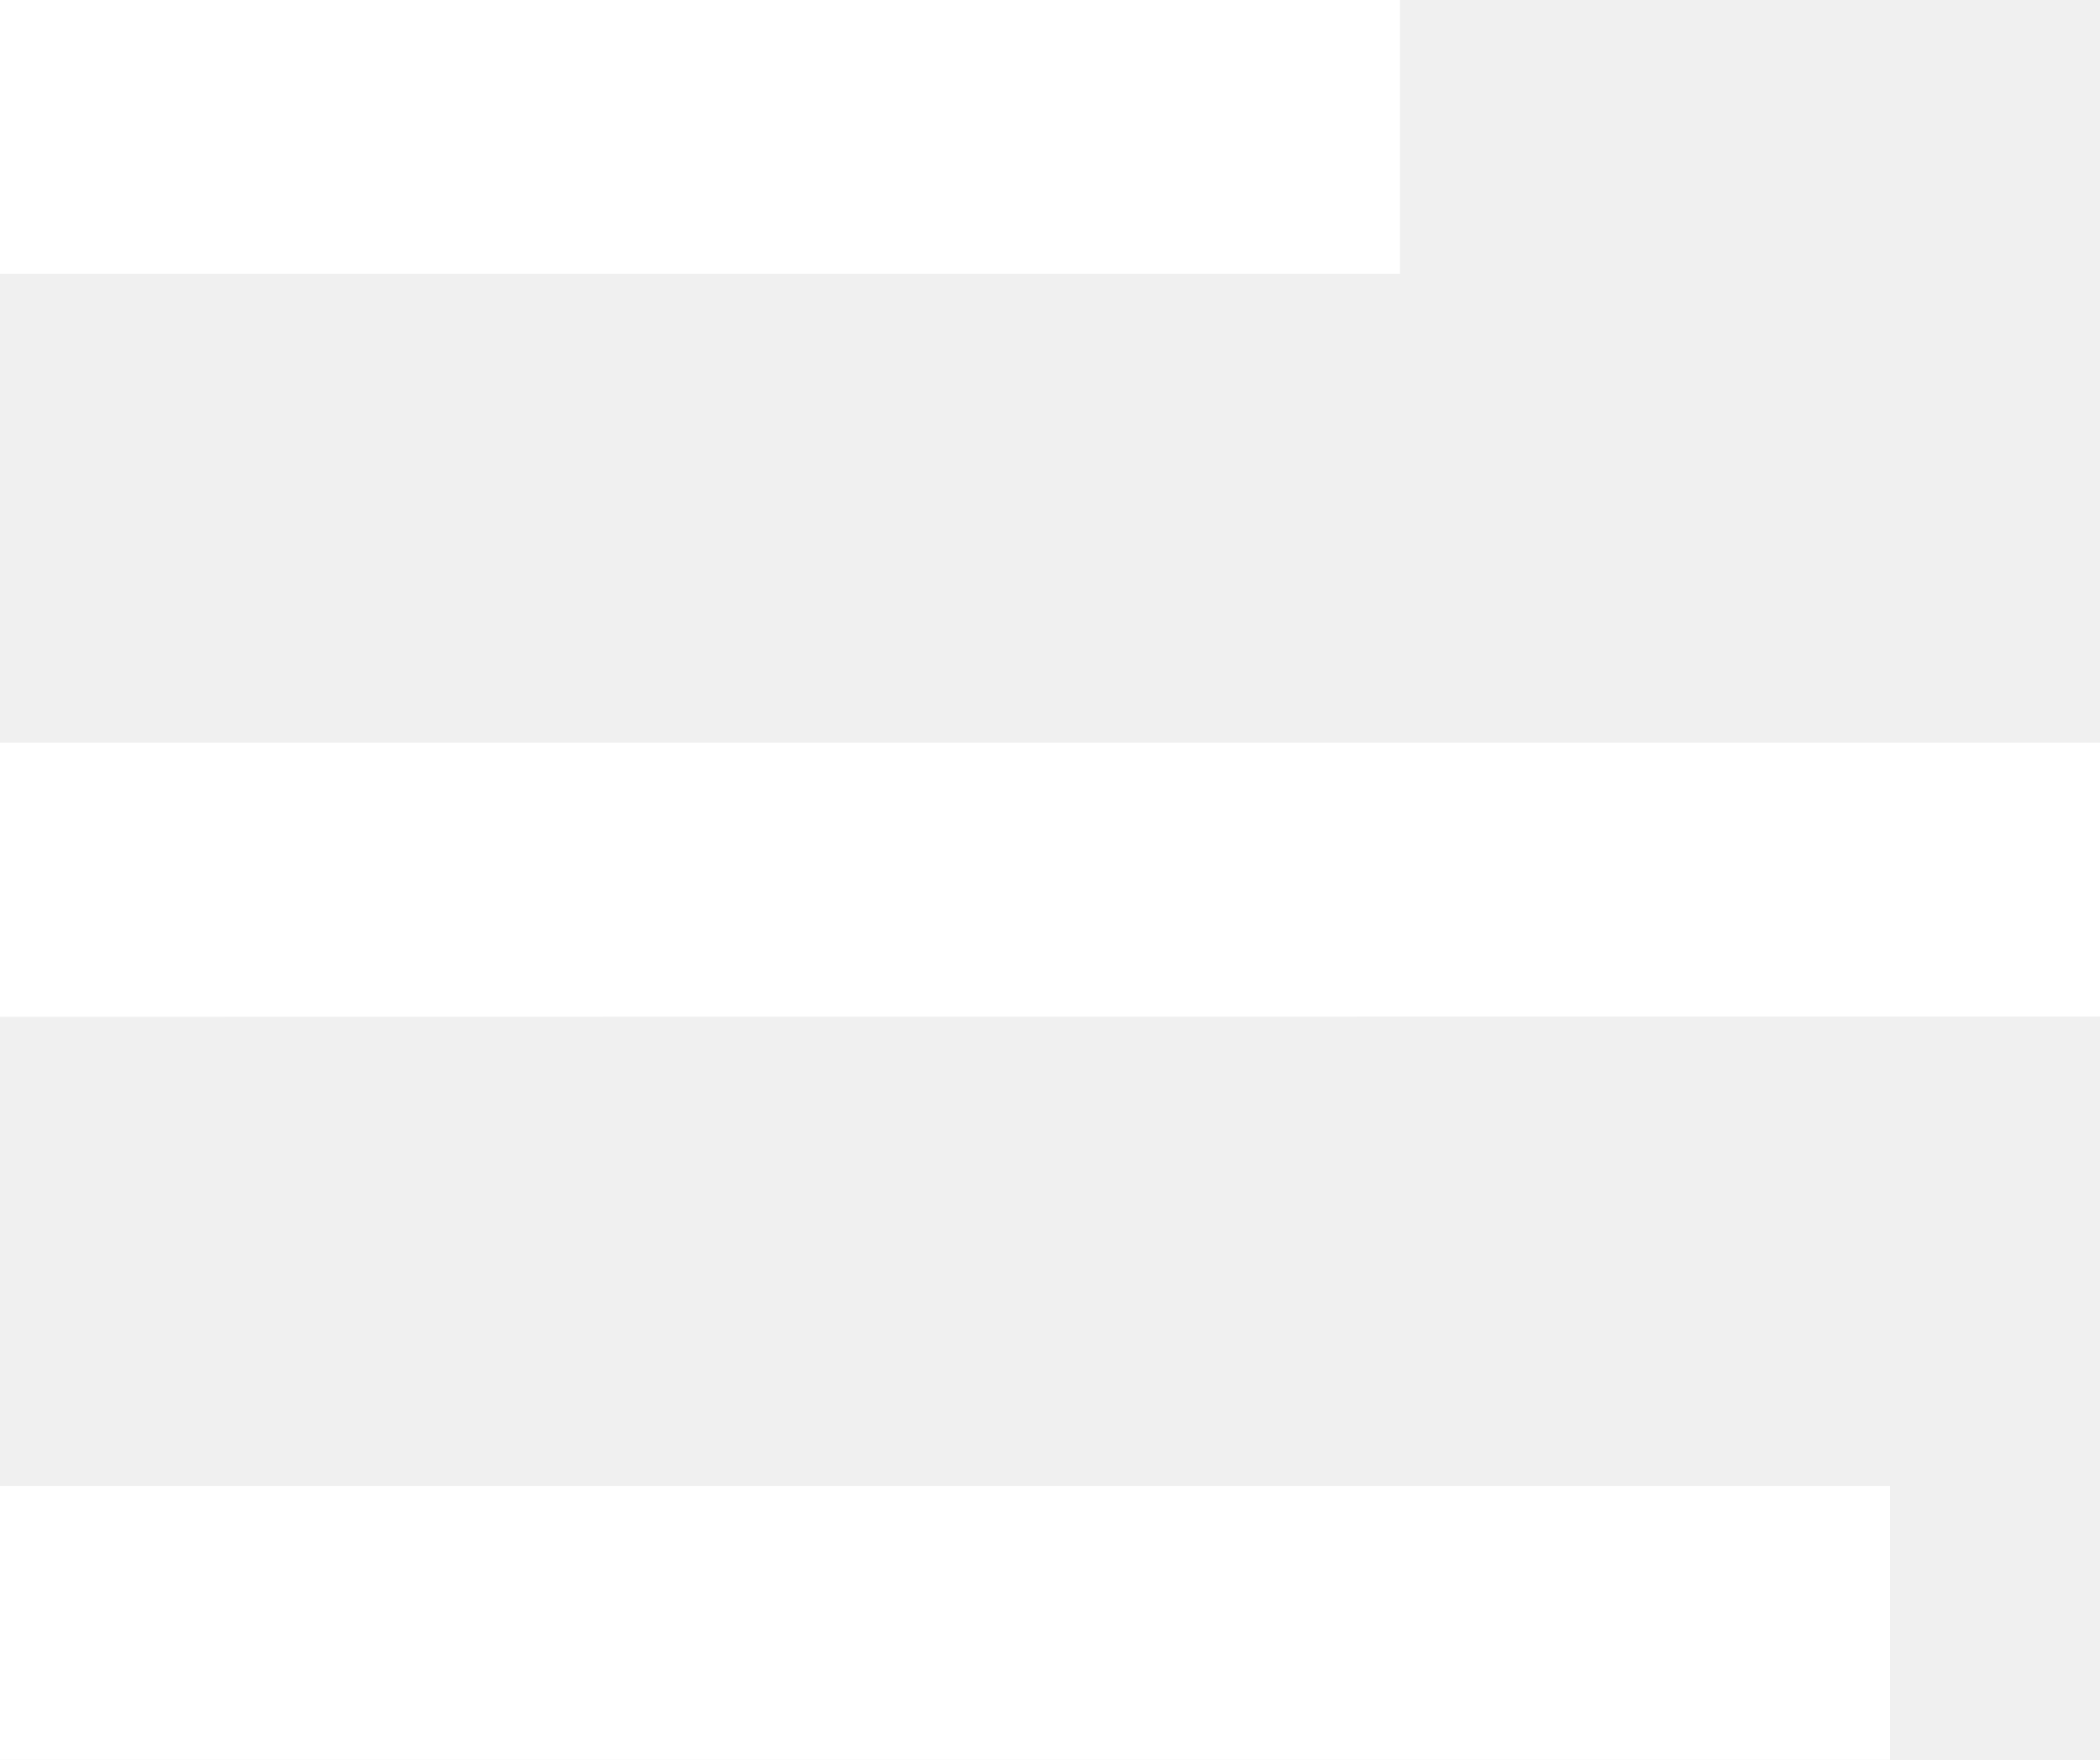
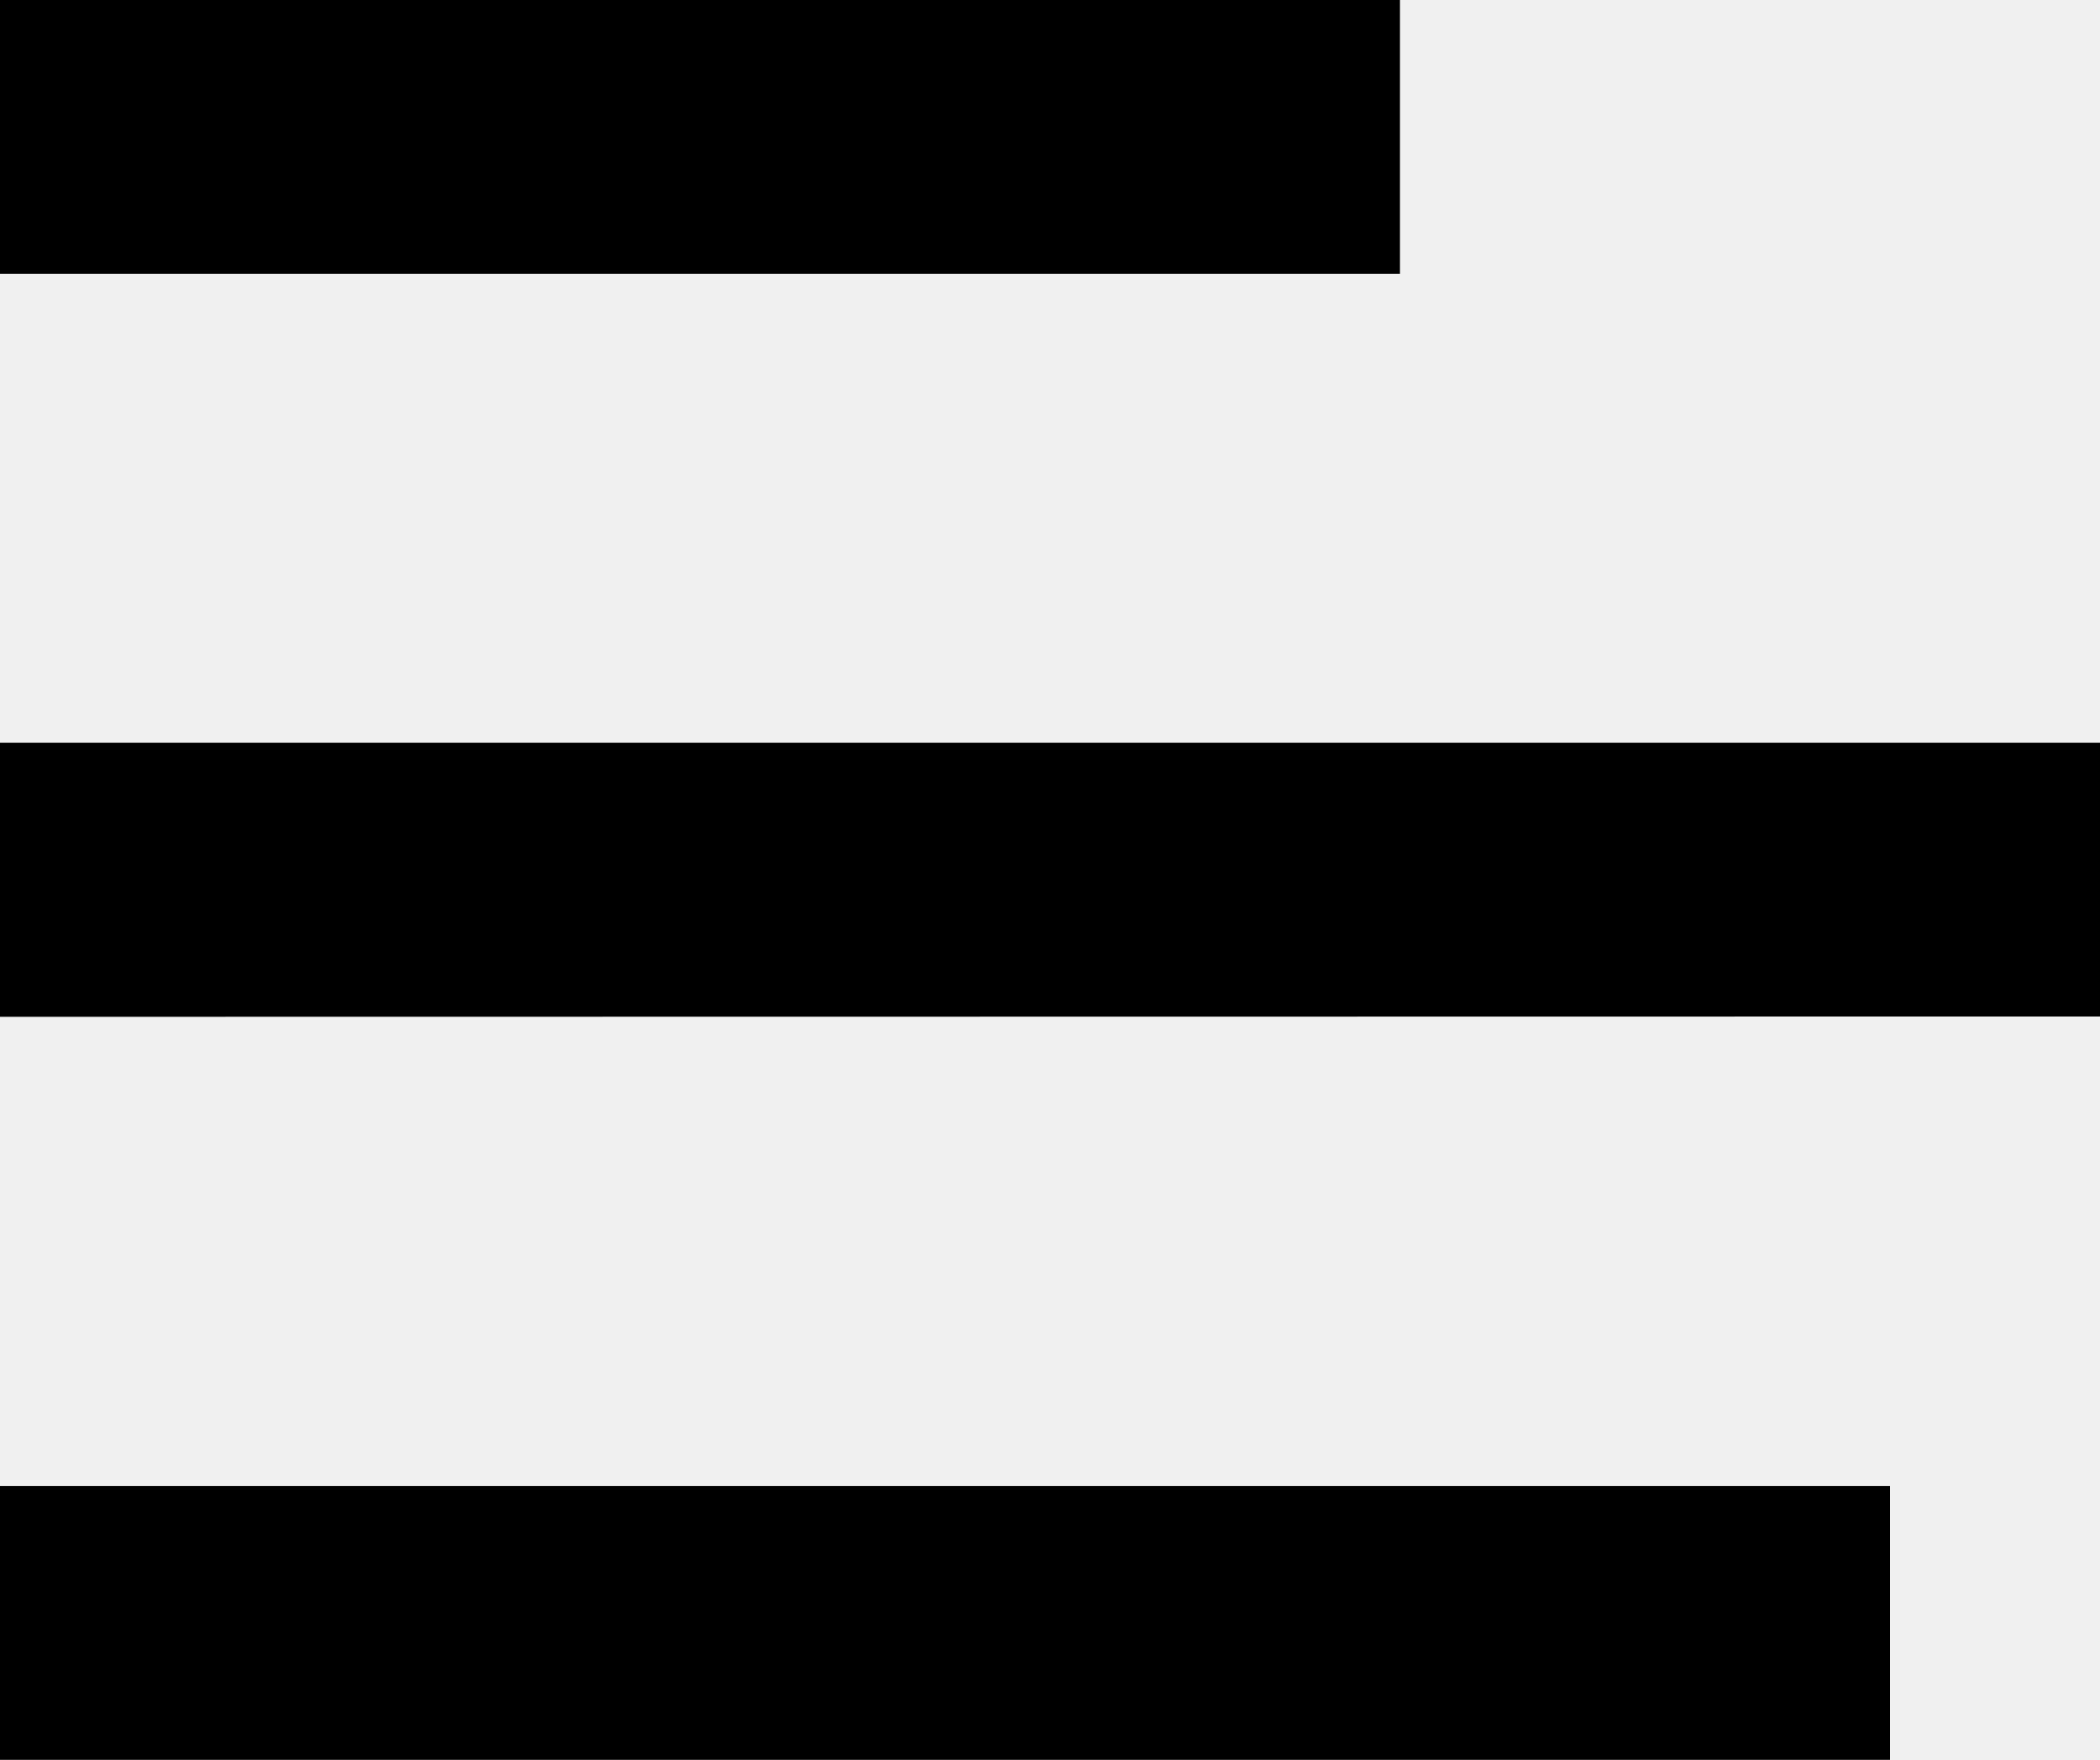
<svg xmlns="http://www.w3.org/2000/svg" width="20.36" height="17.06" viewBox="0 0 20.36 17.06">
-   <path id="sidelist" d="M89,208.857V206.2h20.36v2.654ZM89,199h13.573v2.654H89Zm18.324,17.06H89v-2.654h18.324Z" transform="translate(-89 -199)" fill="#fff" fill-rule="evenodd" />
+   <path id="sidelist" d="M89,208.857V206.2h20.36v2.654ZM89,199h13.573v2.654H89Zm18.324,17.06H89v-2.654h18.324Z" transform="translate(-89 -199)" fill="currentColor" fill-rule="evenodd" />
</svg>
